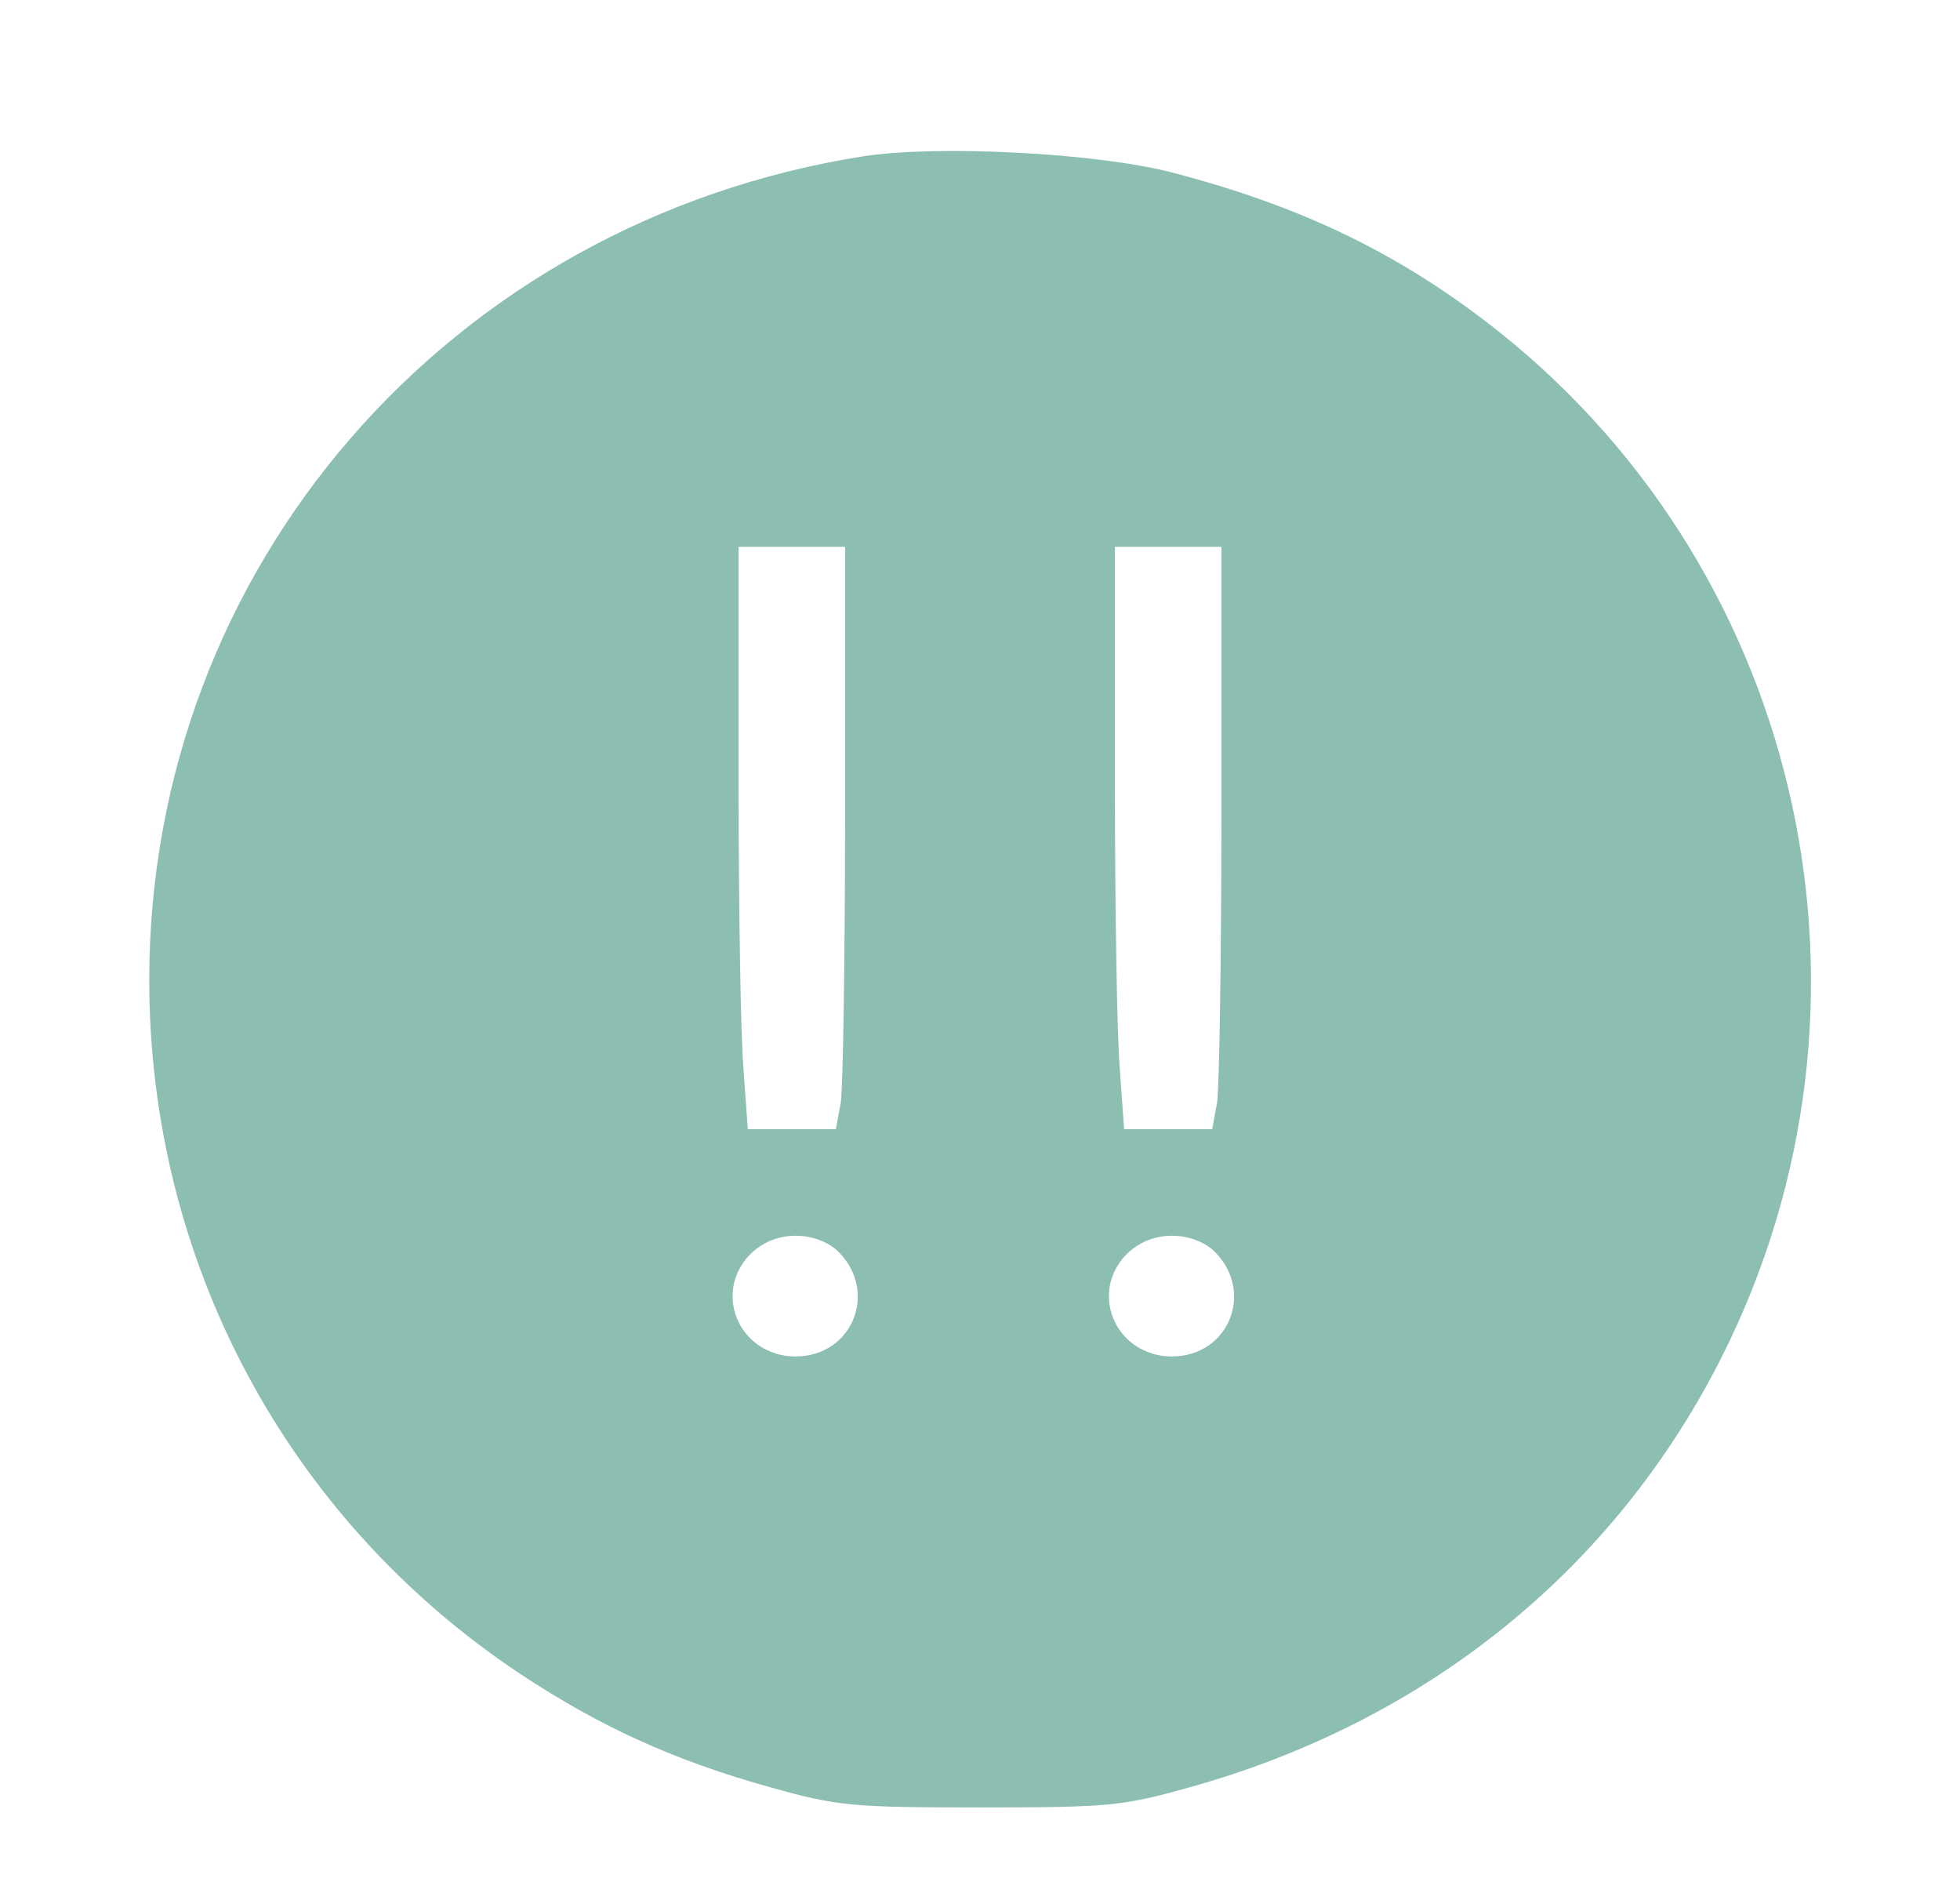
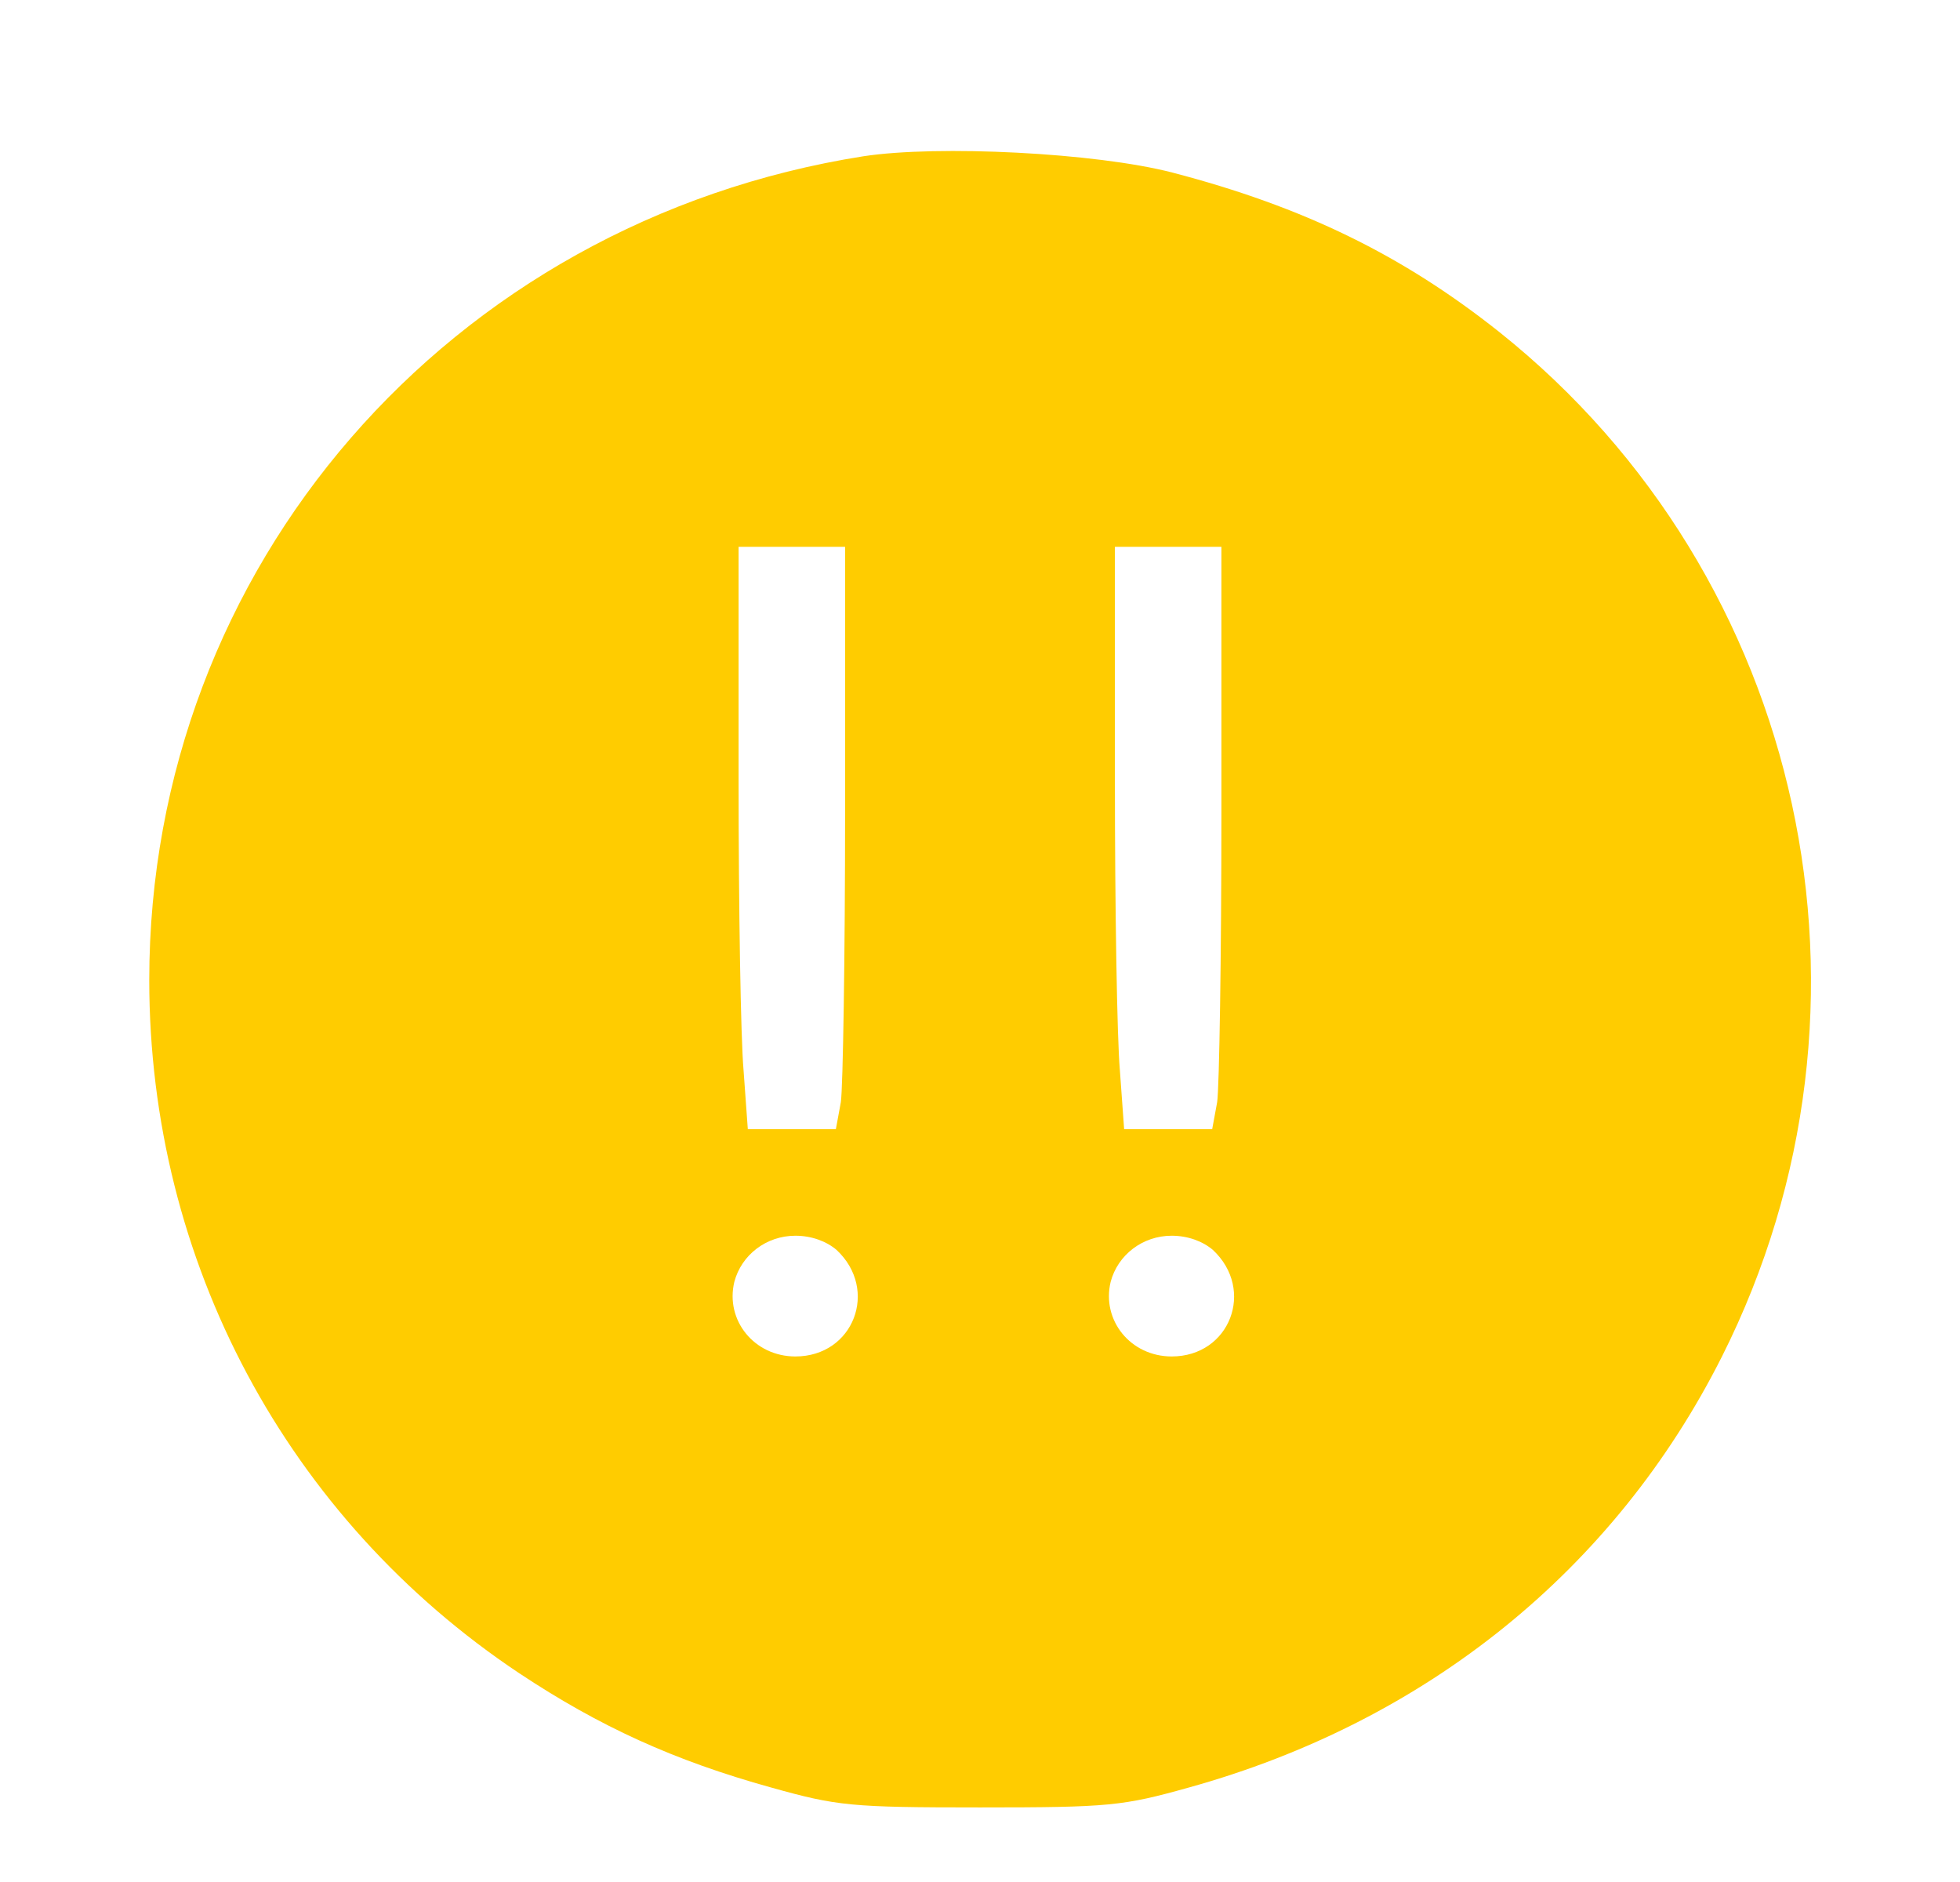
<svg xmlns="http://www.w3.org/2000/svg" version="1.0" width="50" height="48" viewBox="0 0 274 265" preserveAspectRatio="xMidYMid meet">
-   <g transform="translate(0,265) scale(0.1,-0.1)" fill="#8cbeb2" stroke="none">
+   <g transform="translate(0,265) scale(0.1,-0.1)" fill="#ffcc00" stroke="none">
    <path d="M1206 2430 c-584 -92 -1006 -579 -1006 -1160 0 -396 194 -758 521 -976 113 -75 218 -123 355 -161 93 -26 112 -28 294 -28 182 0 201 2 294 28 335 93 600 307 751 607 249 495 118 1098 -313 1442 -137 109 -277 177 -461 225 -108 28 -330 39 -435 23z m-26 -922 c0 -205 -3 -390 -6 -410 l-7 -38 -62 0 -62 0 -6 83 c-4 45 -7 229 -7 410 l0 327 75 0 75 0 0 -372z m530 0 c0 -205 -3 -390 -6 -410 l-7 -38 -62 0 -62 0 -6 83 c-4 45 -7 229 -7 410 l0 327 75 0 75 0 0 -372z m-542 -618 c60 -56 24 -150 -58 -150 -58 0 -99 51 -86 105 10 38 45 65 86 65 23 0 44 -8 58 -20z m530 0 c60 -56 24 -150 -58 -150 -58 0 -99 51 -86 105 10 38 45 65 86 65 23 0 44 -8 58 -20z" />
  </g>
</svg>
